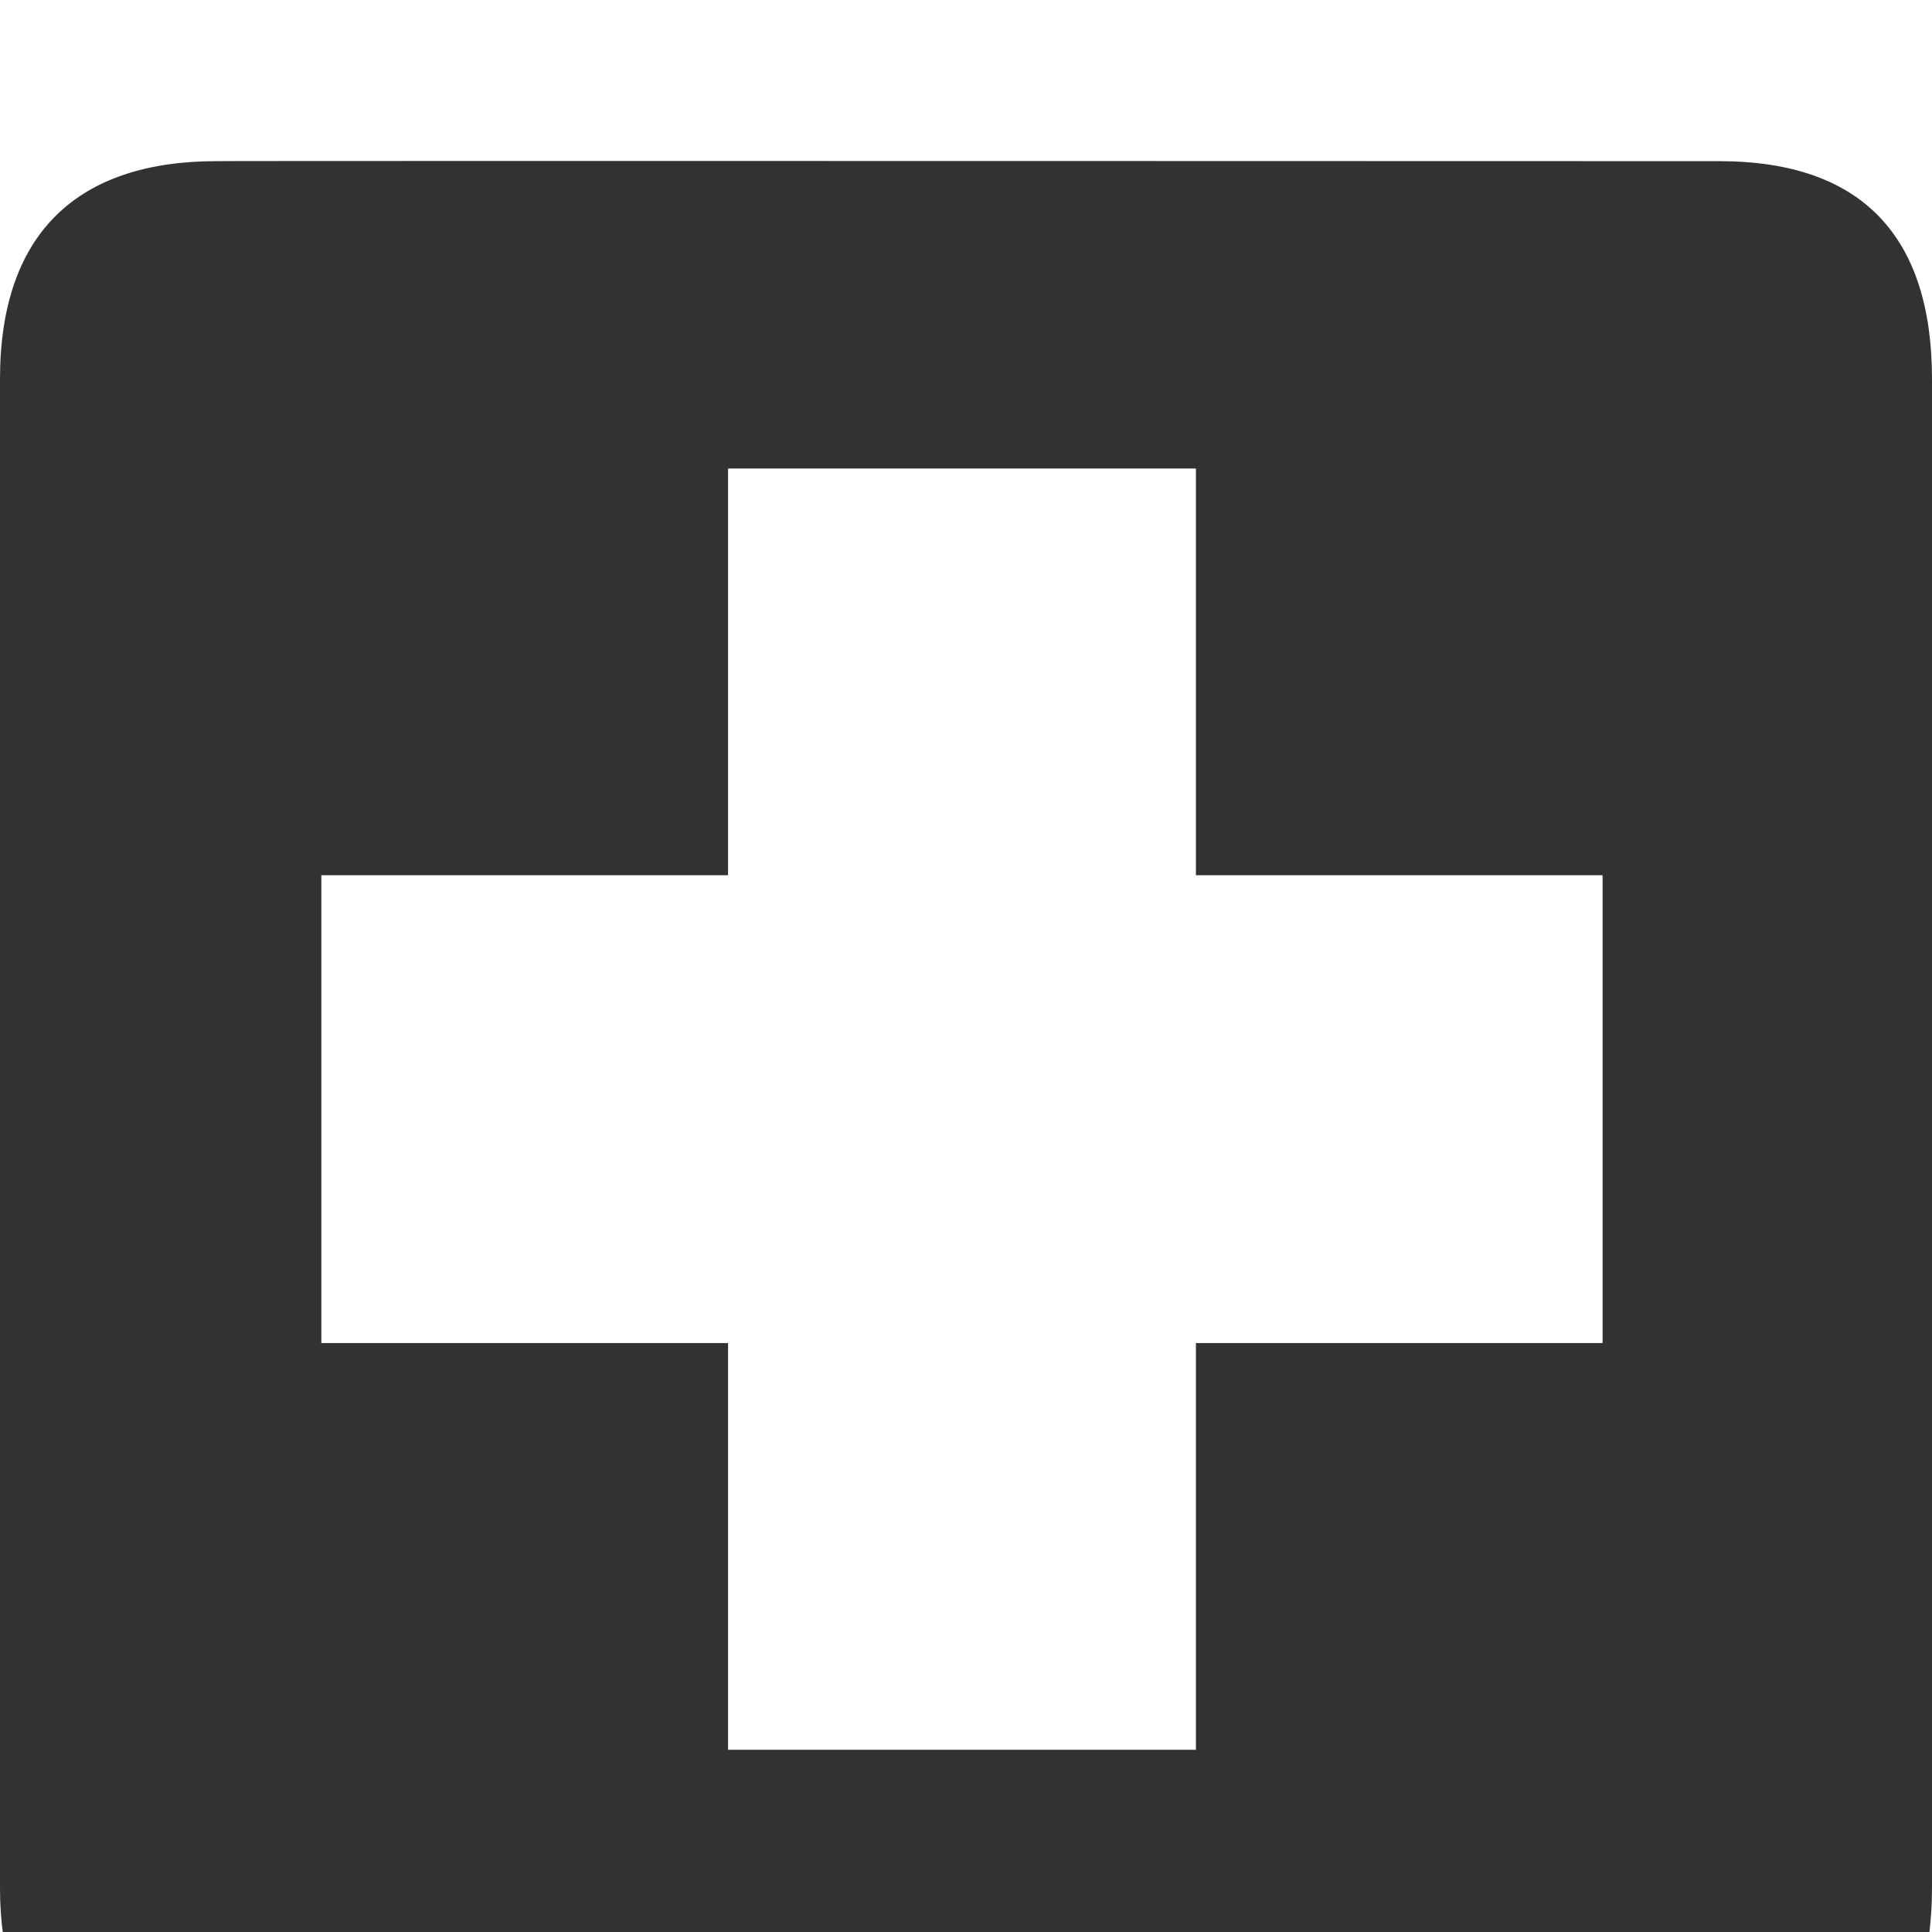
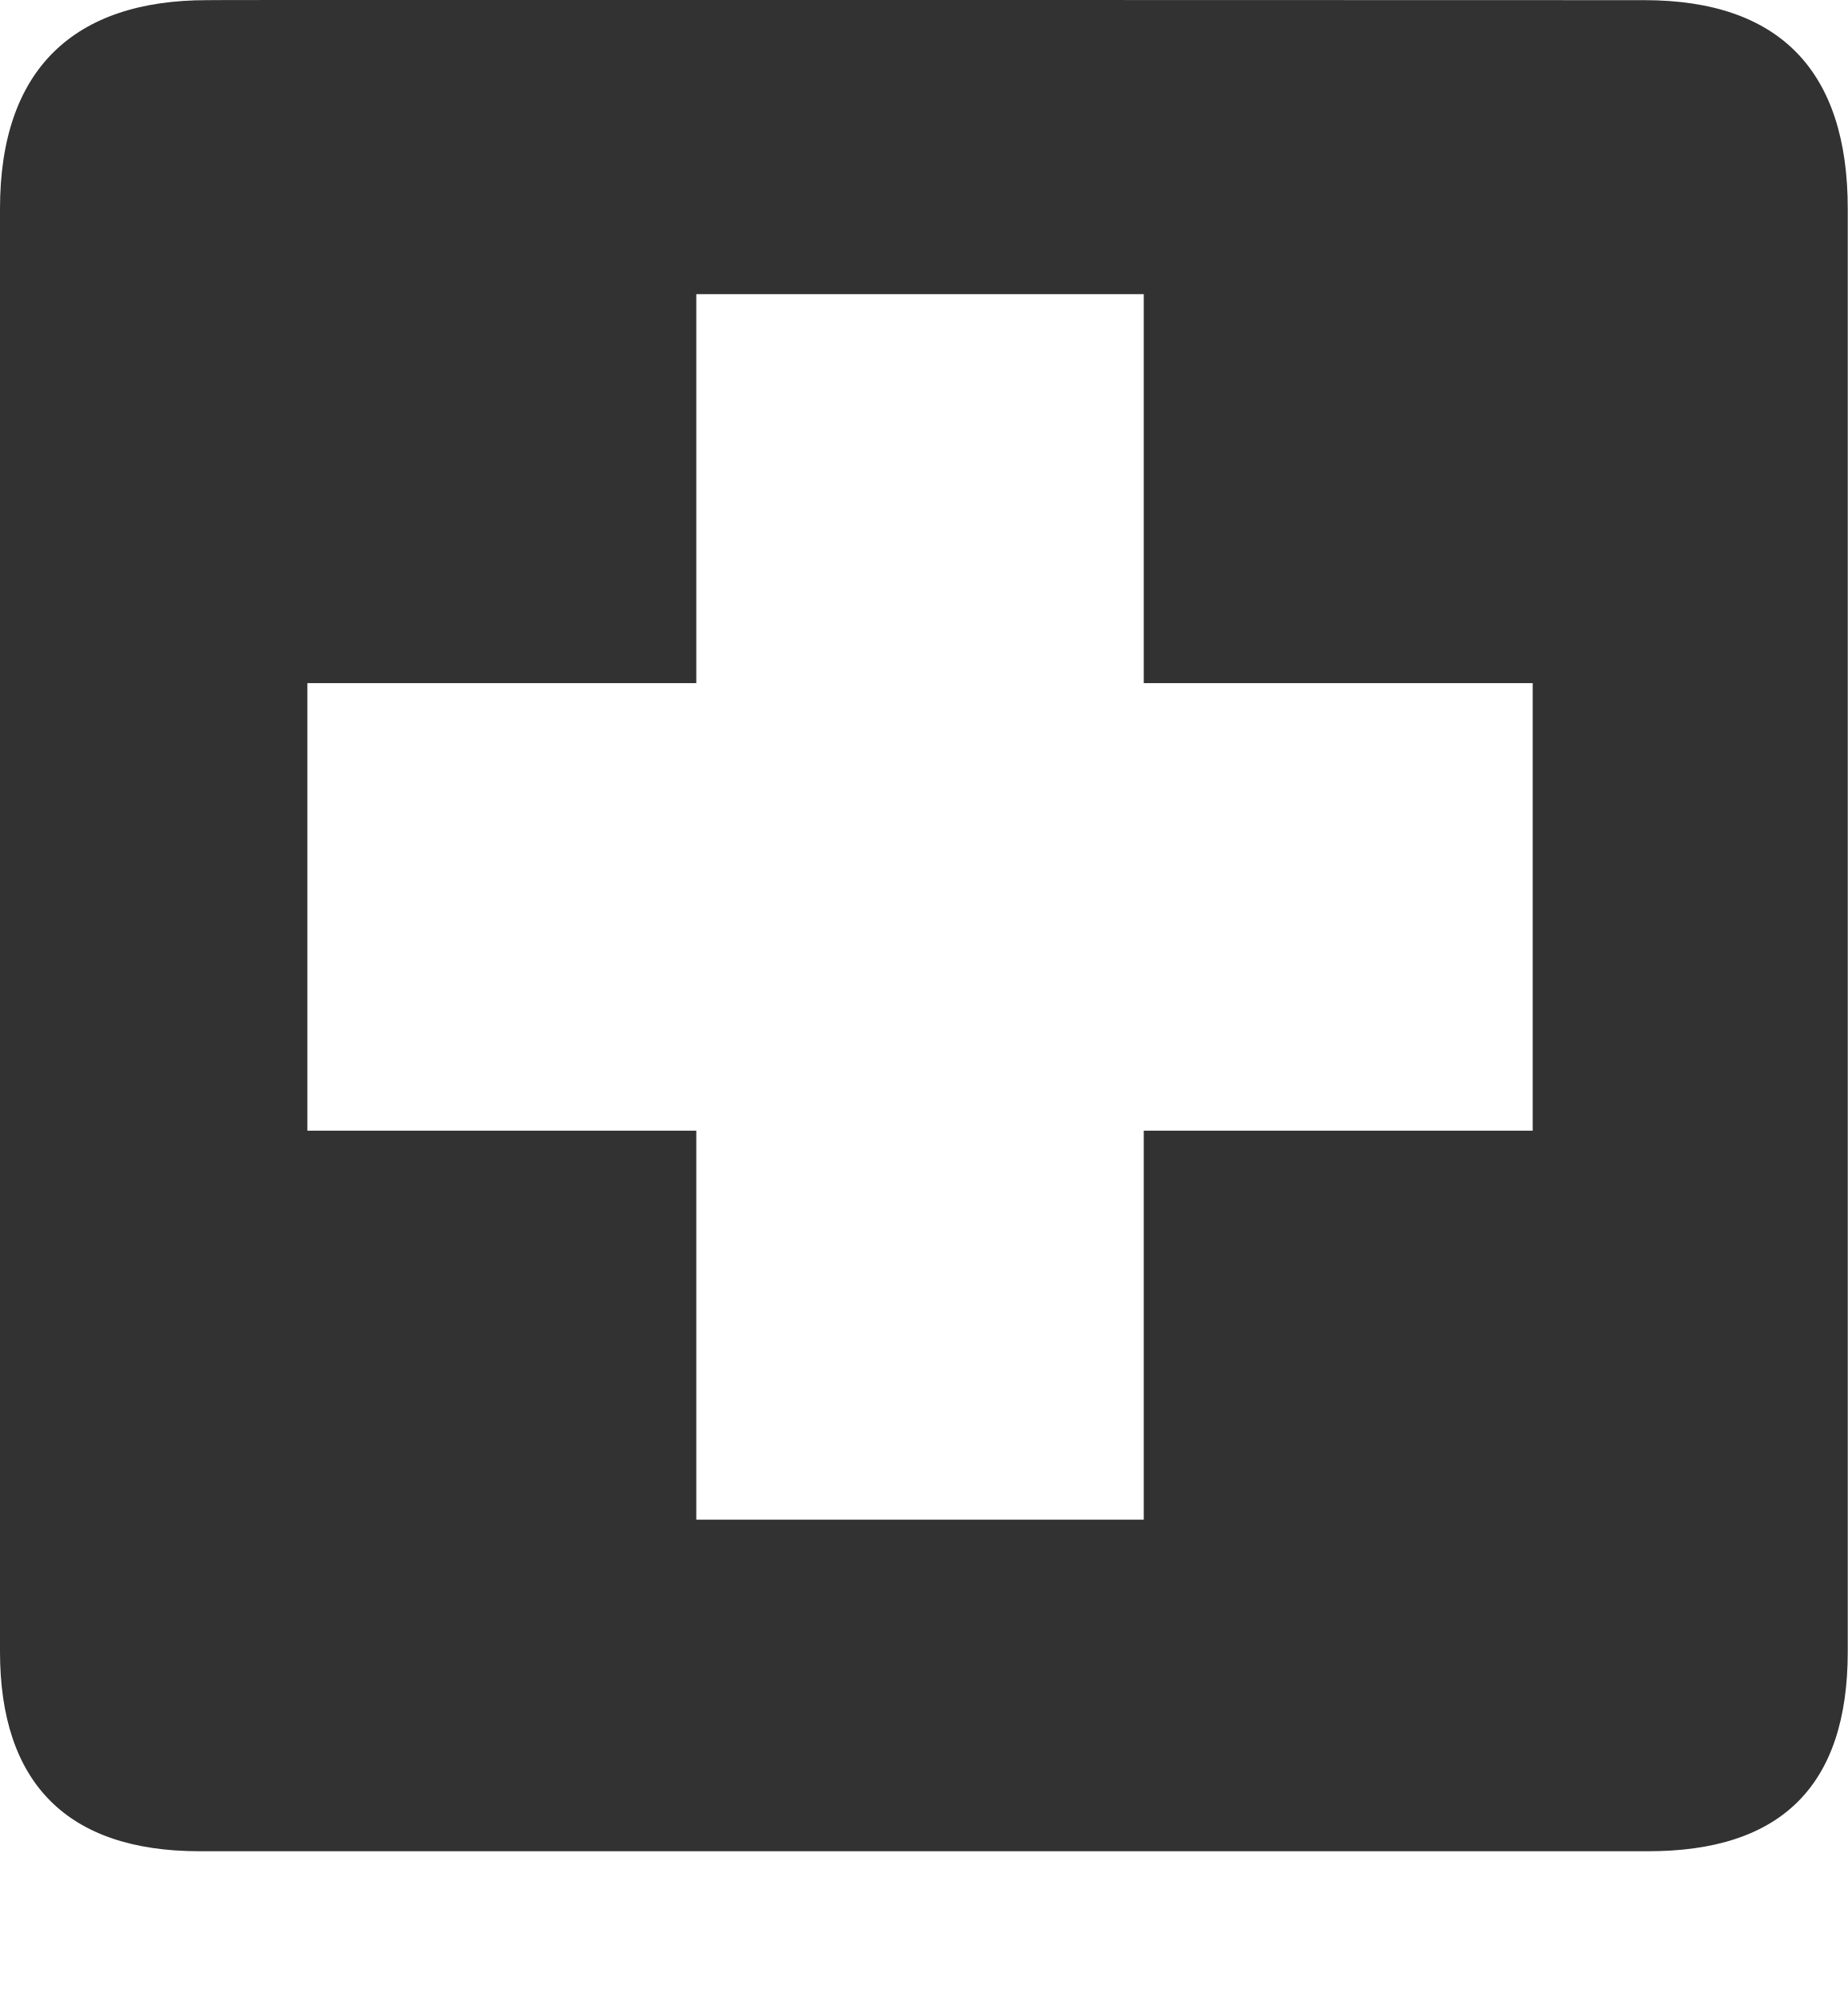
- <svg xmlns="http://www.w3.org/2000/svg" width="12" height="12" viewBox="0 0 12 10" fill="none">
+ <svg xmlns="http://www.w3.org/2000/svg" width="12" height="13" viewBox="0 0 12 13" fill="none">
  <path d="M10.678 0.001C10.678 0.001 1.341 -0.002 1.344 0.001C0.484 0.001 0 0.446 0 1.355V10.725C0 11.576 0.435 12.021 1.295 12.021H10.705C11.565 12.021 12 11.598 12 10.725V1.355C12 0.468 11.565 0.001 10.678 0.001ZM9.954 7.342H7.428V9.868H4.522V7.342H1.996V4.436H4.522V1.91H7.428V4.436H9.954V7.342Z" fill="#323232" />
</svg>
